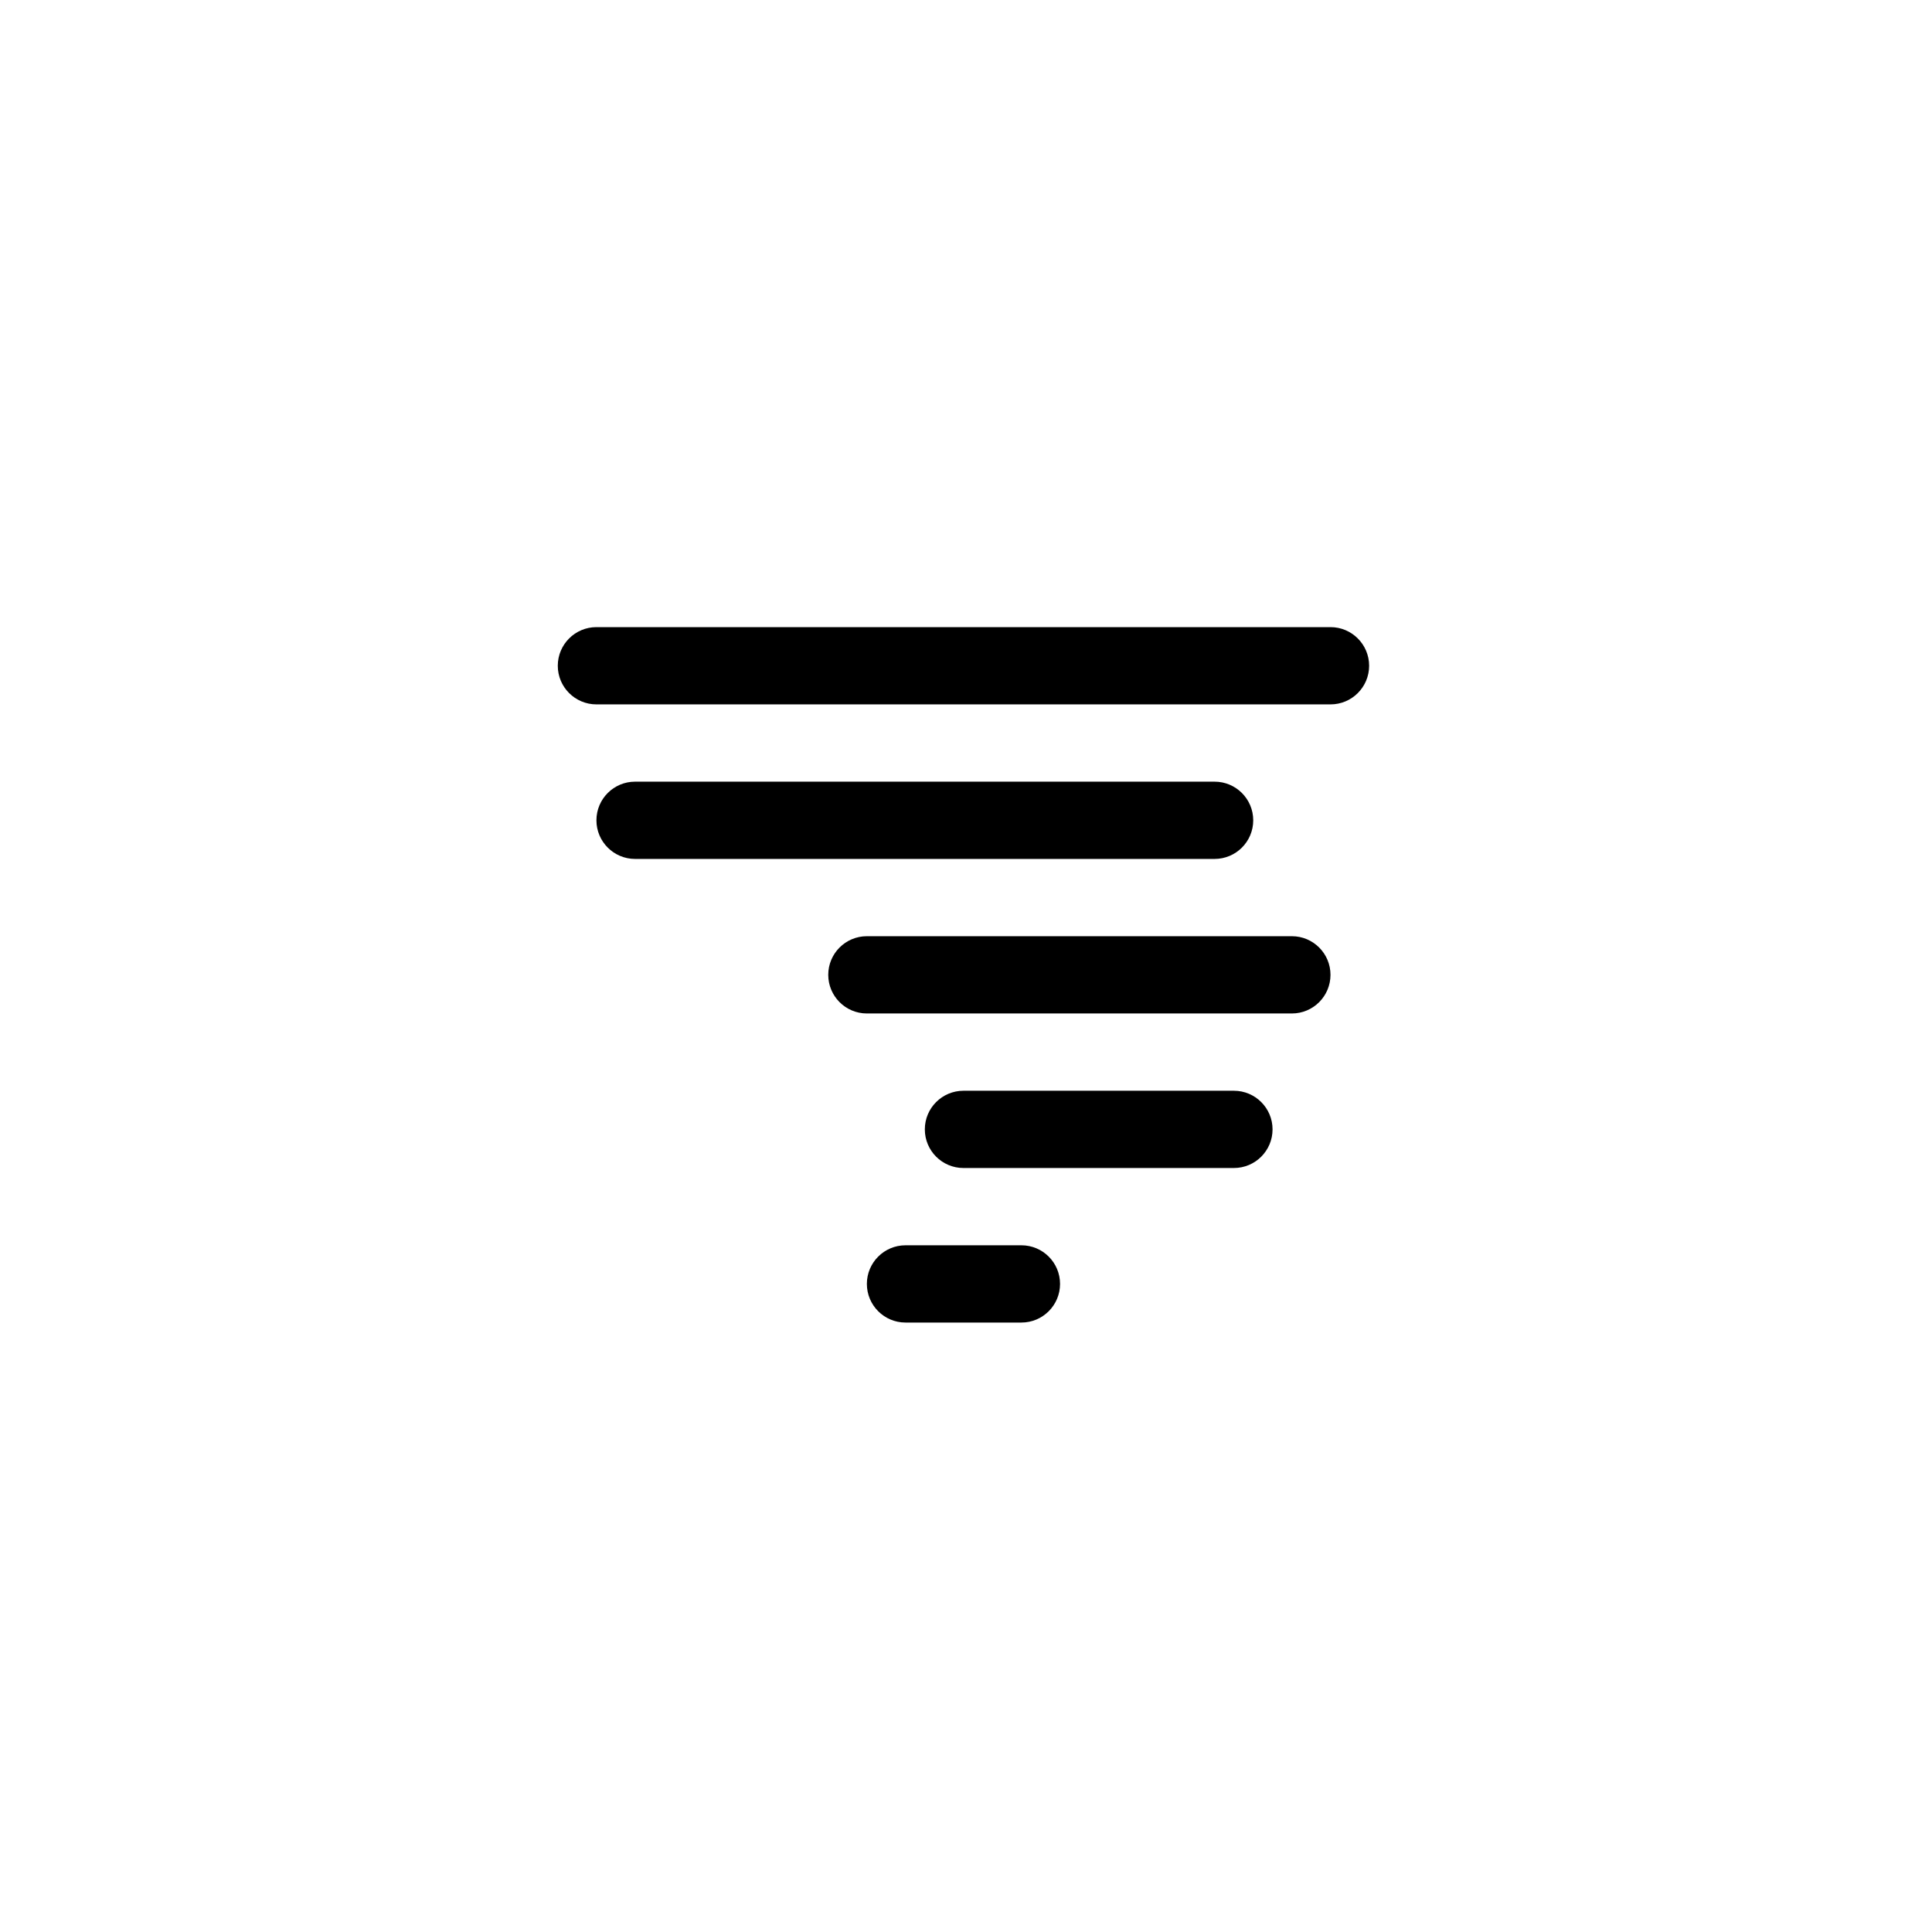
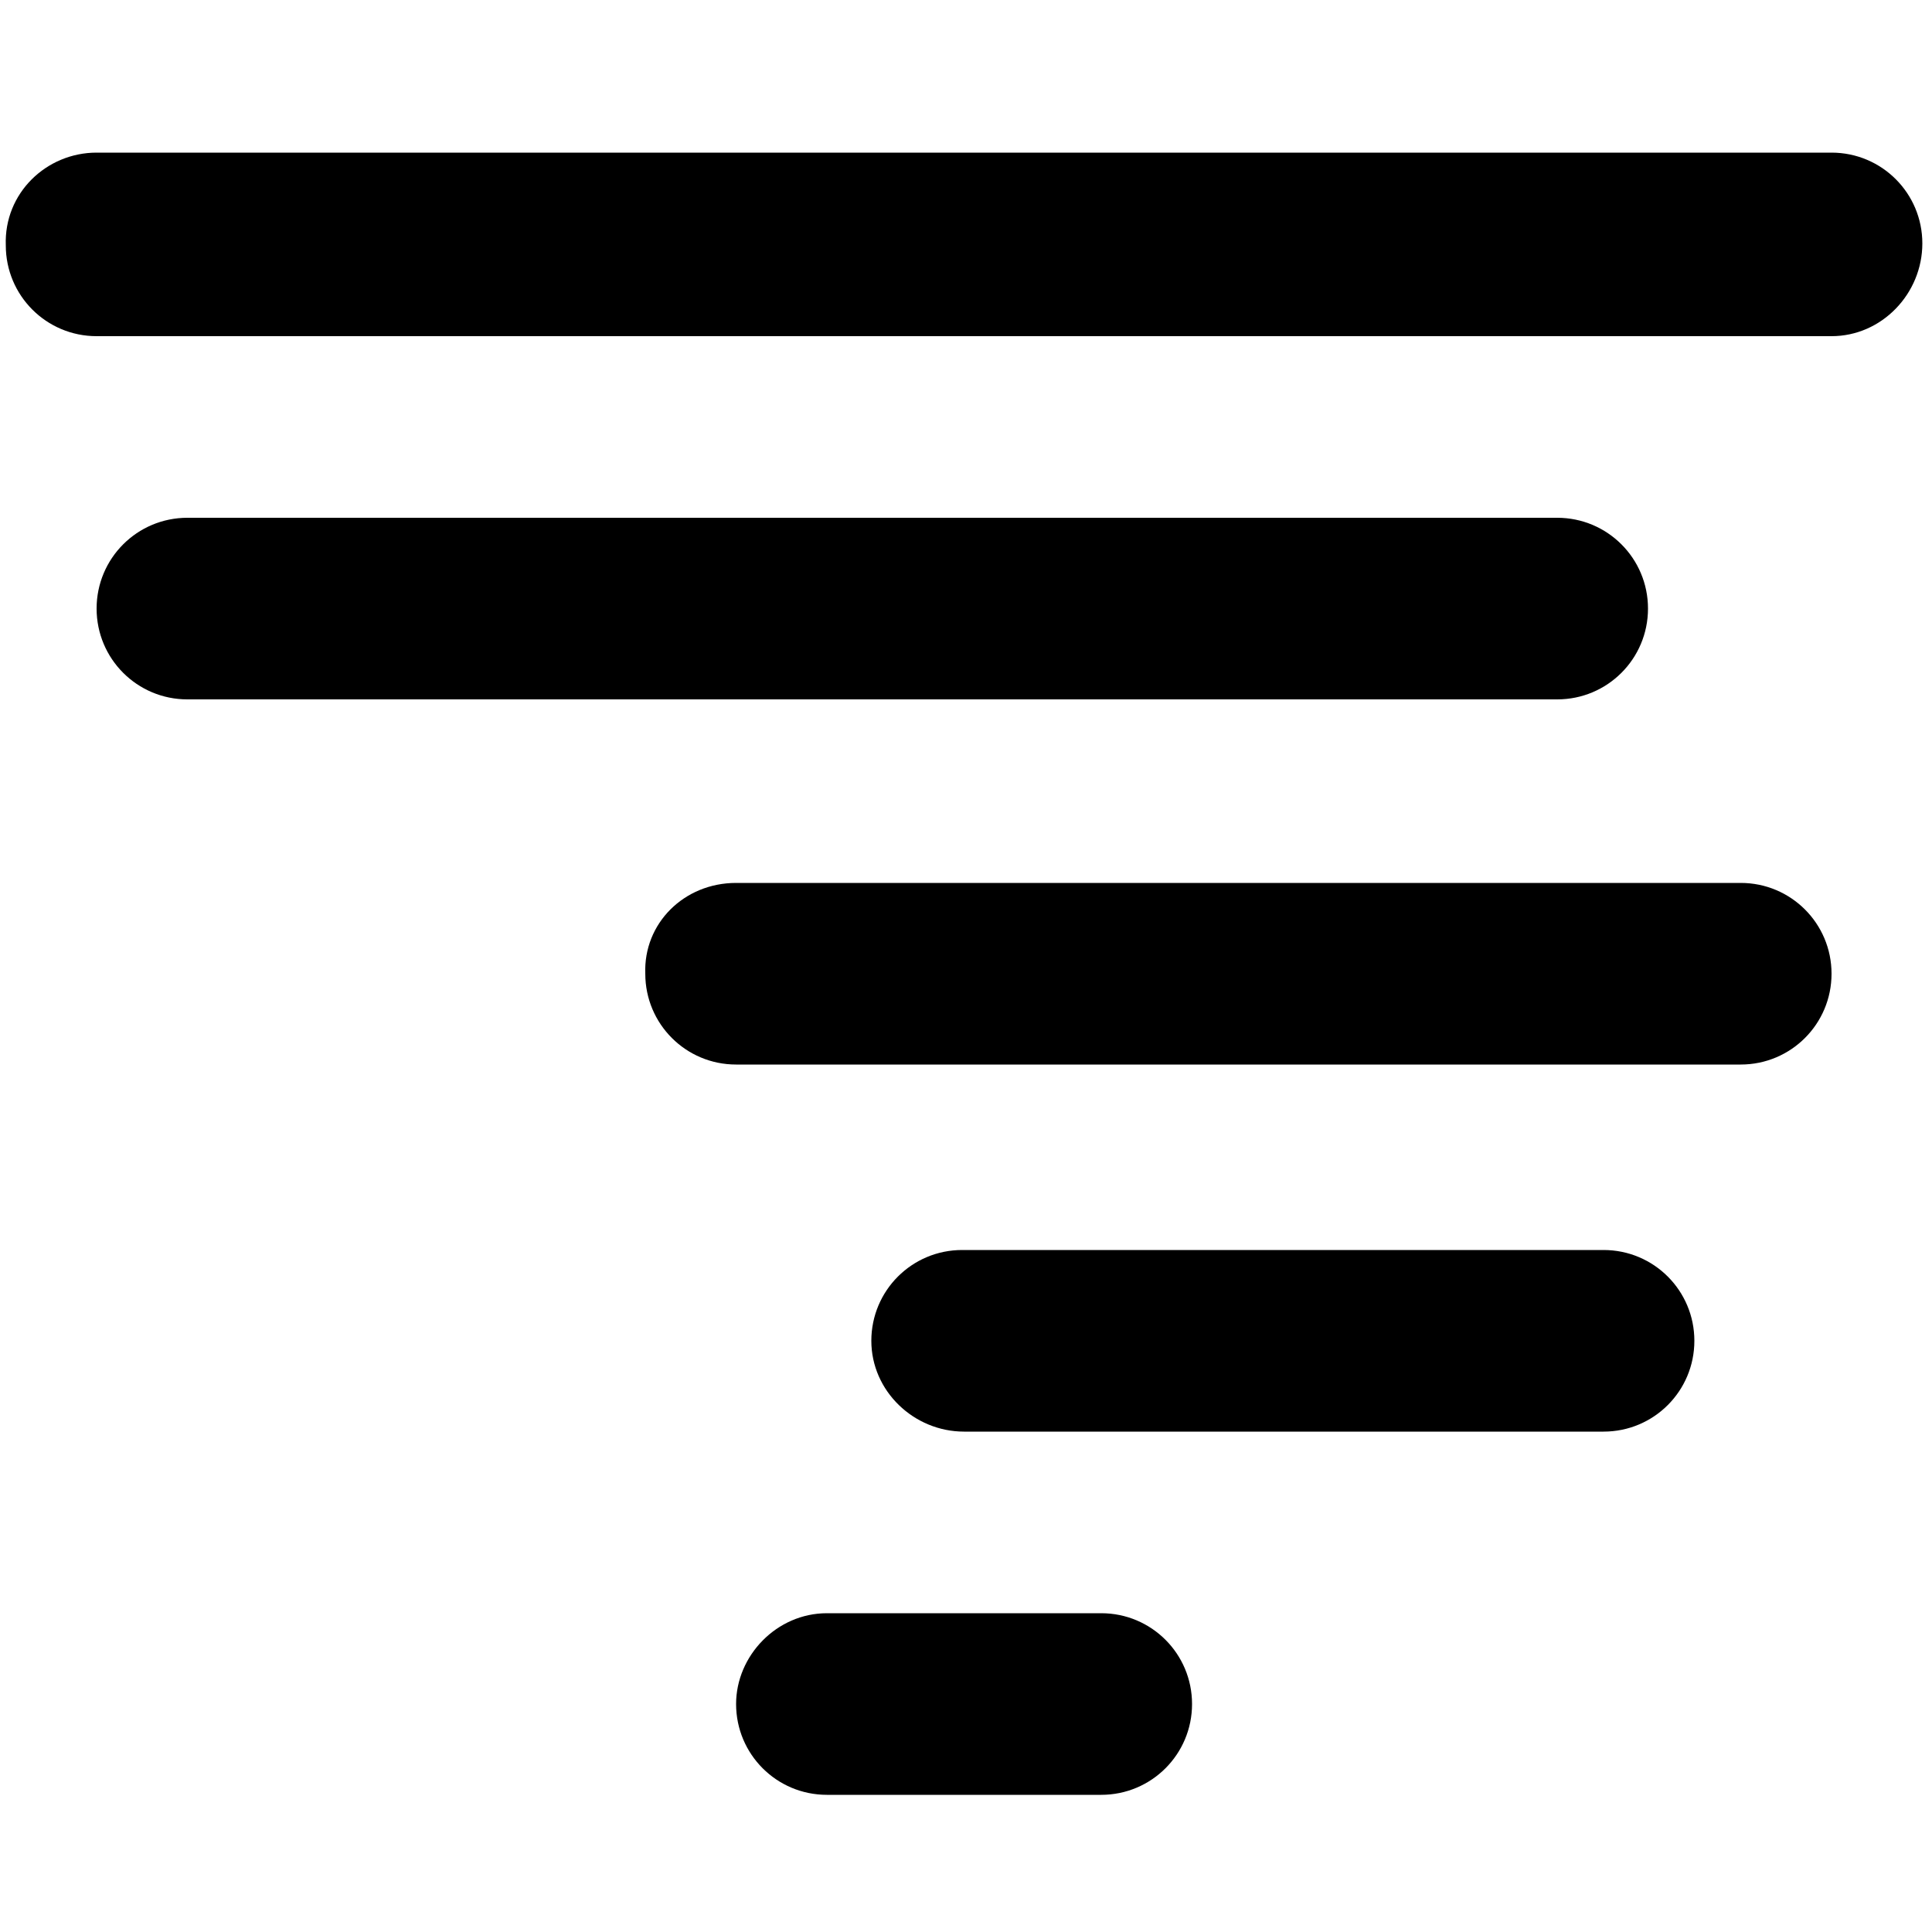
- <svg xmlns="http://www.w3.org/2000/svg" version="1.1" id="Layer_1" x="0px" y="0px" width="100px" height="100px" viewBox="0 0 100 100" enable-background="new 0 0 100 100" xml:space="preserve">
-   <path fill-rule="evenodd" clip-rule="evenodd" d="M68.866,36.459H30.871c-1.104,0-2-0.896-2-1.999c0-1.104,0.896-2,2-2h37.995  c1.104,0,2,0.896,2,2C70.866,35.563,69.971,36.459,68.866,36.459z M32.871,40.459h29.996c1.104,0,2,0.896,2,2  c0,1.104-0.896,1.999-2,1.999H32.871c-1.104,0-2-0.896-2-1.999C30.871,41.354,31.767,40.459,32.871,40.459z M44.869,48.458h21.998  c1.104,0,1.999,0.896,1.999,1.999c0,1.104-0.895,2-1.999,2H44.869c-1.104,0-1.999-0.896-1.999-2  C42.87,49.354,43.765,48.458,44.869,48.458z M46.869,64.456h5.999c1.104,0,2,0.896,2,1.999c0,1.104-0.896,2-2,2h-5.999  c-1.104,0-2-0.896-2-2C44.869,65.352,45.765,64.456,46.869,64.456z M47.869,58.456c0-1.104,0.896-1.999,2-1.999h13.998  c1.104,0,2,0.896,2,1.999c0,1.104-0.896,2-2,2H49.869C48.765,60.456,47.869,59.561,47.869,58.456z" />
+ <svg xmlns="http://www.w3.org/2000/svg" version="1.1" id="Layer_1" x="0px" y="0px" viewBox="0 0 100 100" style="enable-background:new 0 0 100 100;" xml:space="preserve">
+   <style type="text/css">
+ 	.st0{fill-rule:evenodd;clip-rule:evenodd;}
+ </style>
+   <path class="st0" d="M94.8,17.4H5c-2.6,0-4.7-2.1-4.7-4.7C0.2,10,2.4,7.9,5,7.9h89.8c2.6,0,4.7,2.1,4.7,4.7  C99.5,15.2,97.4,17.4,94.8,17.4z M9.7,26.8h70.9c2.6,0,4.7,2.1,4.7,4.7s-2.1,4.7-4.7,4.7H9.7c-2.6,0-4.7-2.1-4.7-4.7  C5,28.9,7.1,26.8,9.7,26.8z M38.1,45.7h52c2.6,0,4.7,2.1,4.7,4.7c0,2.6-2.1,4.7-4.7,4.7h-52c-2.6,0-4.7-2.1-4.7-4.7  C33.3,47.8,35.4,45.7,38.1,45.7z M42.8,83.5H57c2.6,0,4.7,2.1,4.7,4.7c0,2.6-2.1,4.7-4.7,4.7H42.8c-2.6,0-4.7-2.1-4.7-4.7  C38.1,85.7,40.2,83.5,42.8,83.5z M45.1,69.4c0-2.6,2.1-4.7,4.7-4.7H83c2.6,0,4.7,2.1,4.7,4.7c0,2.6-2.1,4.7-4.7,4.7H49.9  C47.3,74.1,45.1,72,45.1,69.4z" />
</svg>
